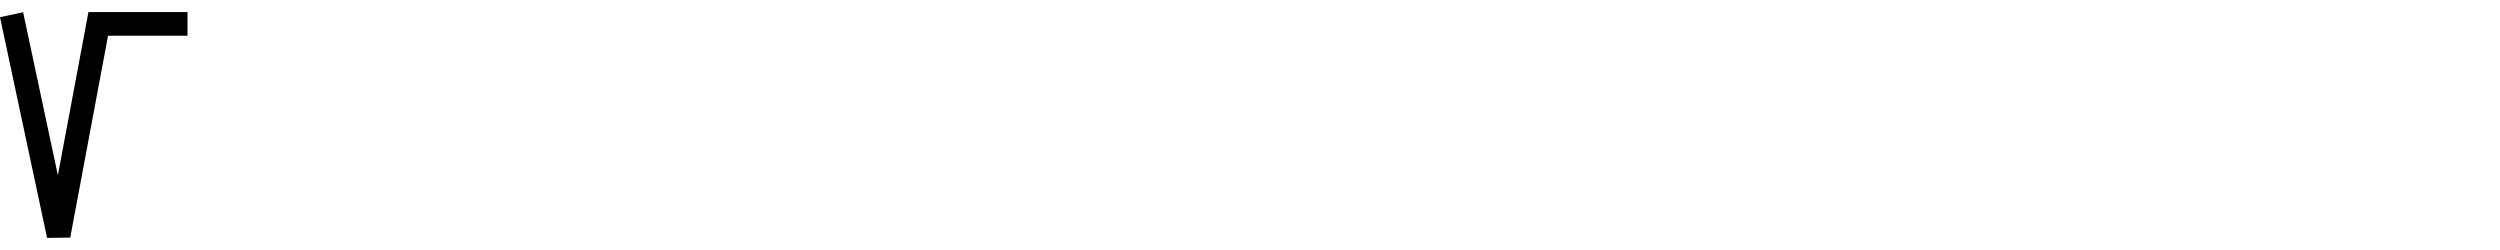
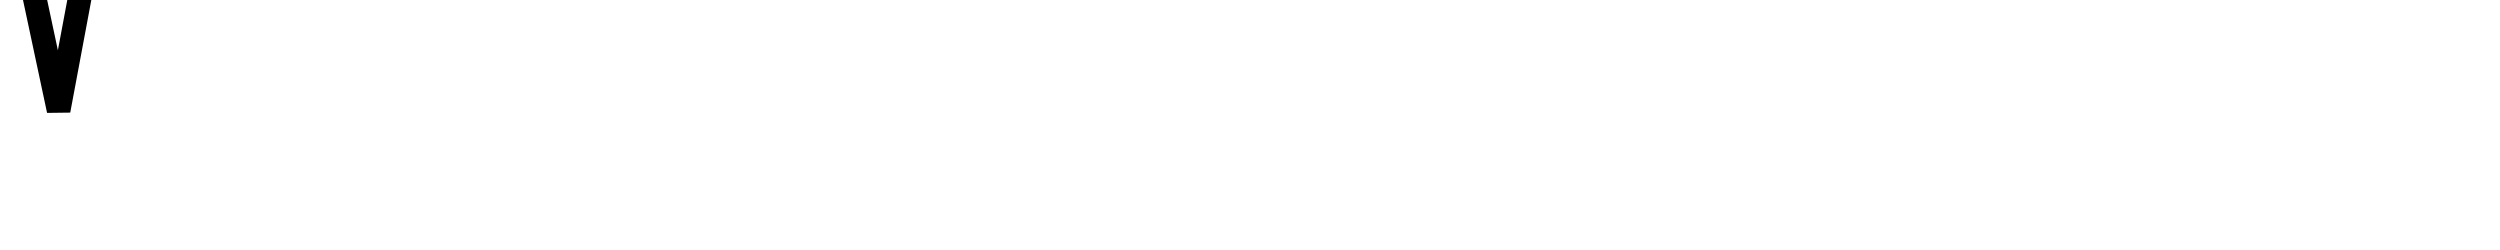
<svg xmlns="http://www.w3.org/2000/svg" width="200" height="20" viewBox="0 0 200 20" version="1.1" id="svg3807">
  <defs id="defs3804" />
  <g id="layer1" transform="translate(0,-291.7083)">
    <g transform="matrix(1.172932,0,0,-0.9520283,-583.8196,-1486.07)" id="g10351" style="stroke-width:1.788;stroke-miterlimit:4;stroke-dasharray:none">
      <g transform="matrix(0.9094024,0,0,1.120415,45.09442,226.1223)" id="g10351-0" style="stroke-width:1.789;stroke-miterlimit:4;stroke-dasharray:none">
        <g id="g2601" transform="matrix(0.8925618,0,0,0.8925266,53.47671,-202.8362)" style="stroke-width:2.005">
-           <g transform="matrix(-1.120371,0,0,1.120415,1114.52,228.8659)" id="g10356">
+           <g transform="matrix(-1.120371,0,0,1.120415,1114.52,239.3698)" id="g10356">
            <path style="fill:none;fill-rule:evenodd;stroke:#000000;stroke-width:1.772;stroke-linecap:butt;stroke-linejoin:miter;stroke-miterlimit:4;stroke-dasharray:none;stroke-opacity:1" d="m 549.644,-1871.022 -3.53,-16.555 -2.972,15.865 h -6.694" id="path4186-6-7-94-7-8-3-4-9-6-9-9-8-7-3-2" />
          </g>
        </g>
      </g>
    </g>
  </g>
</svg>
